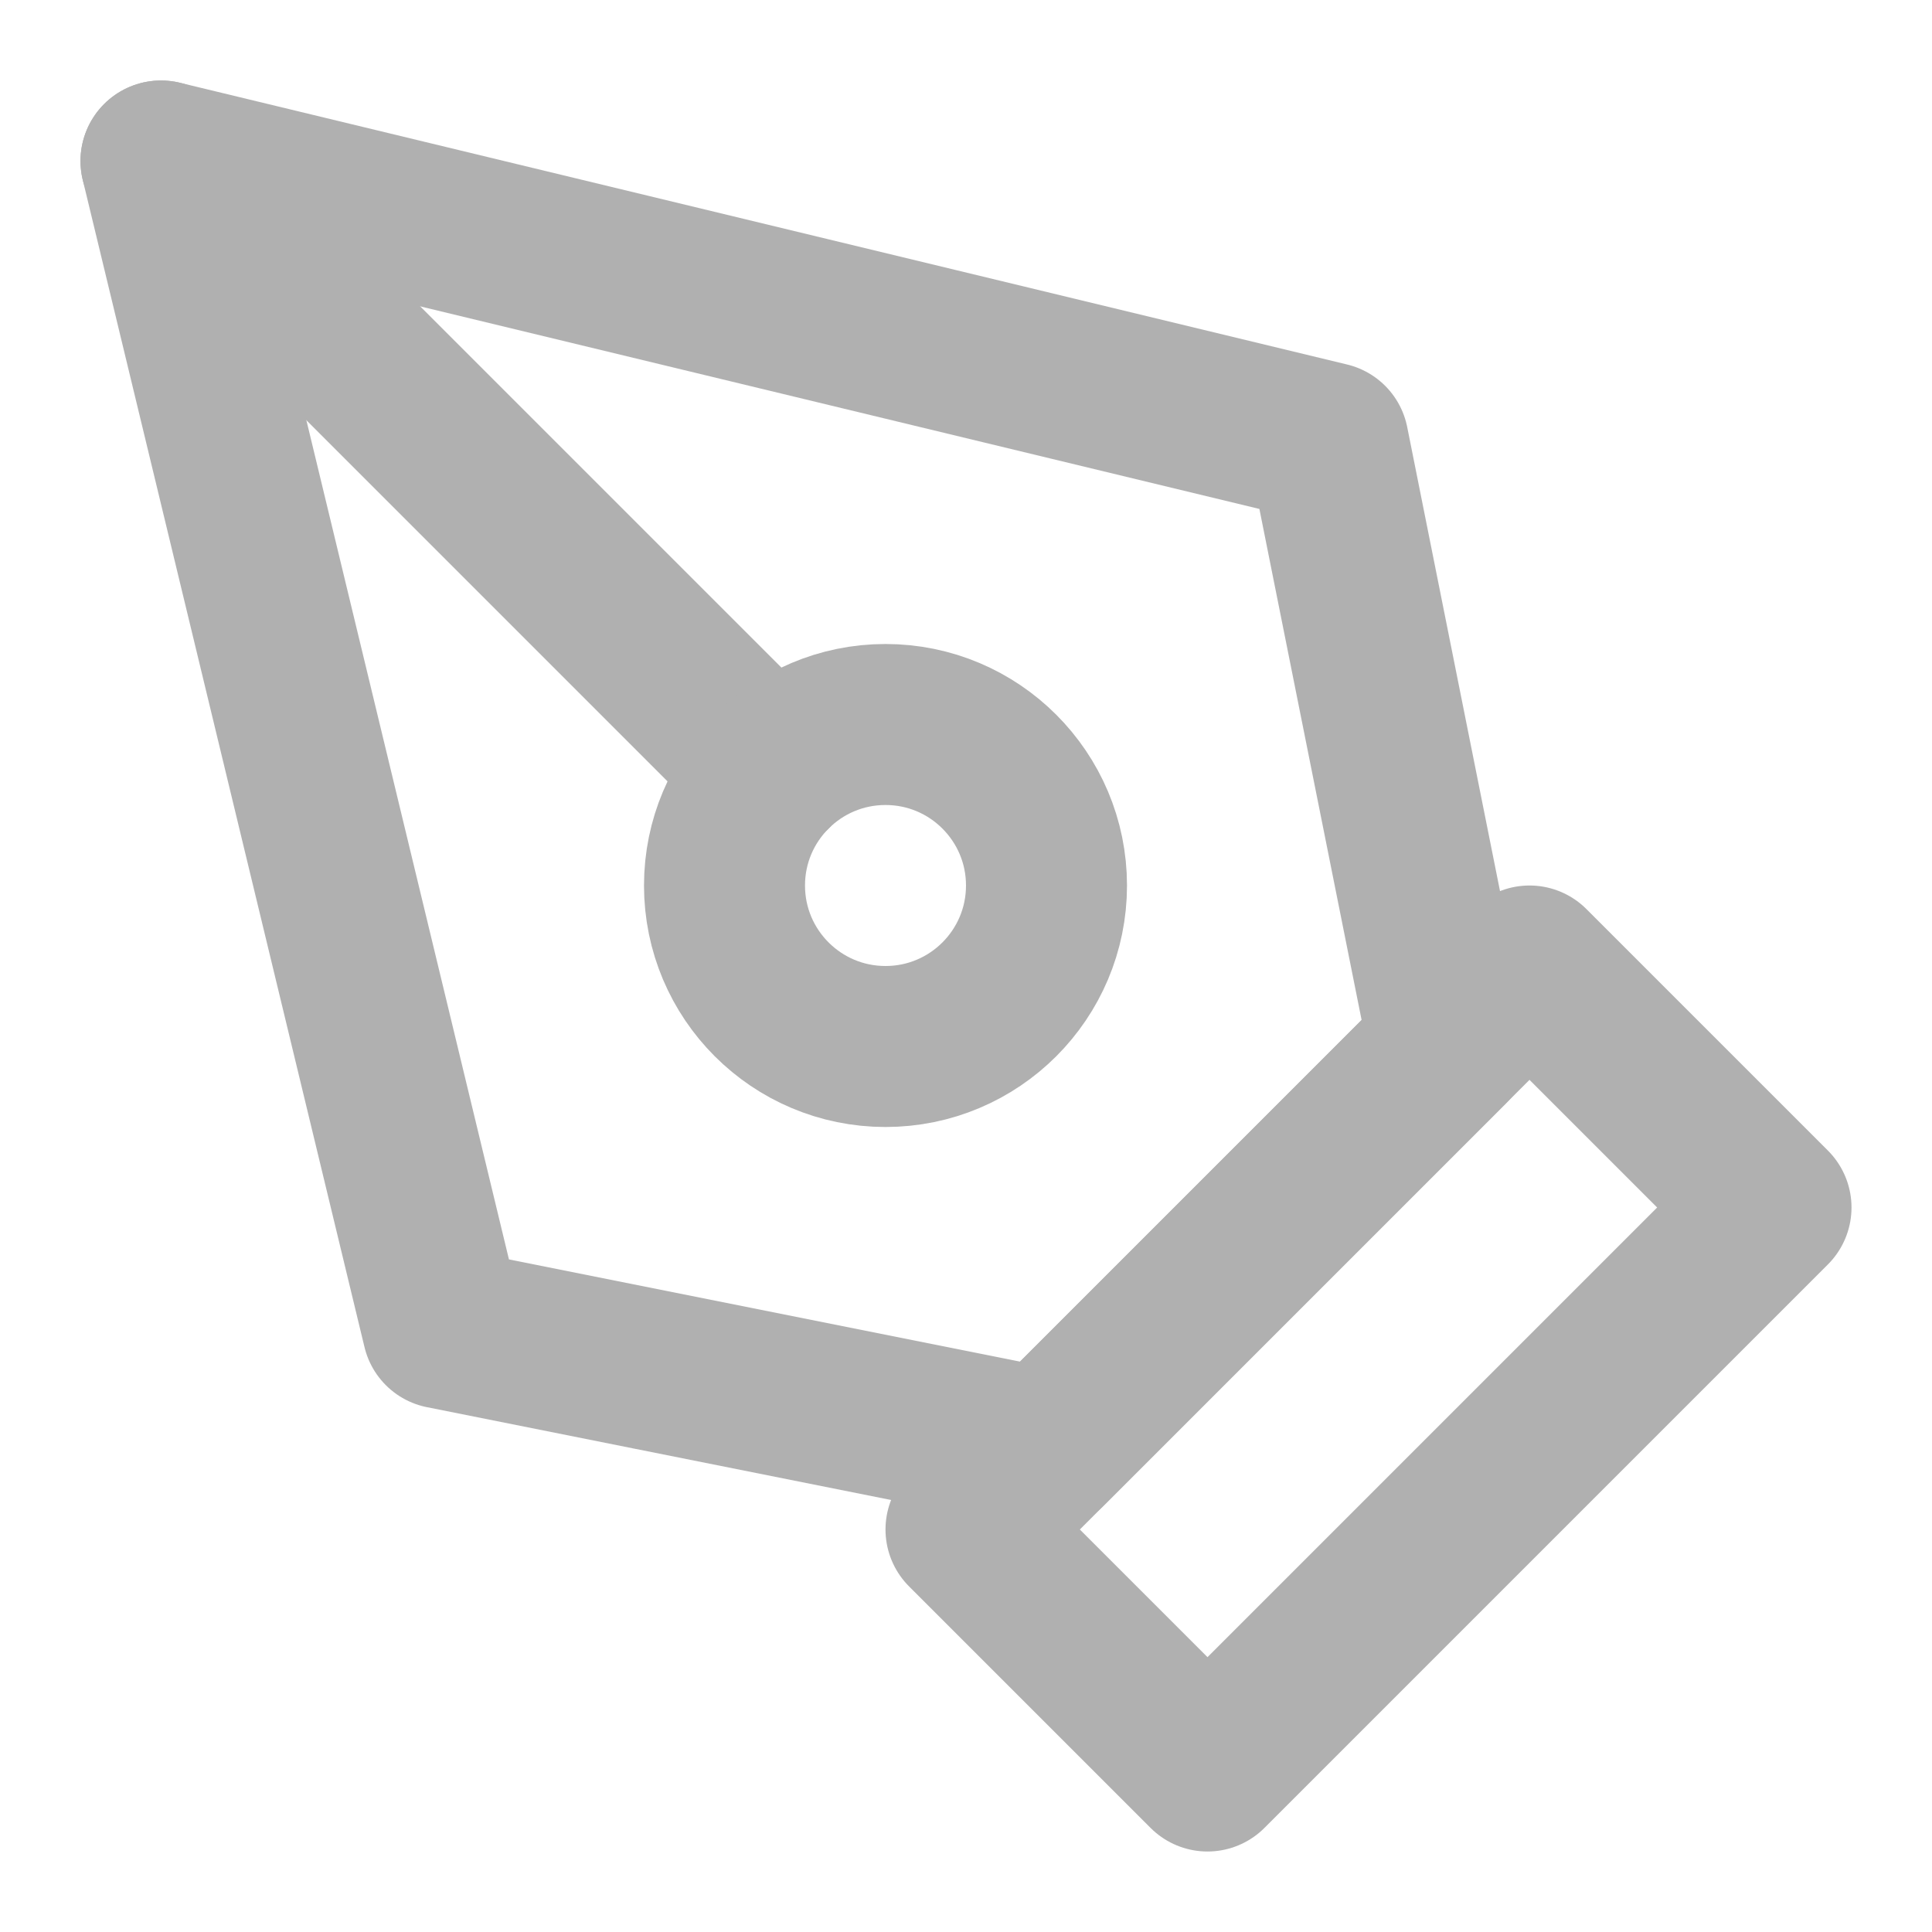
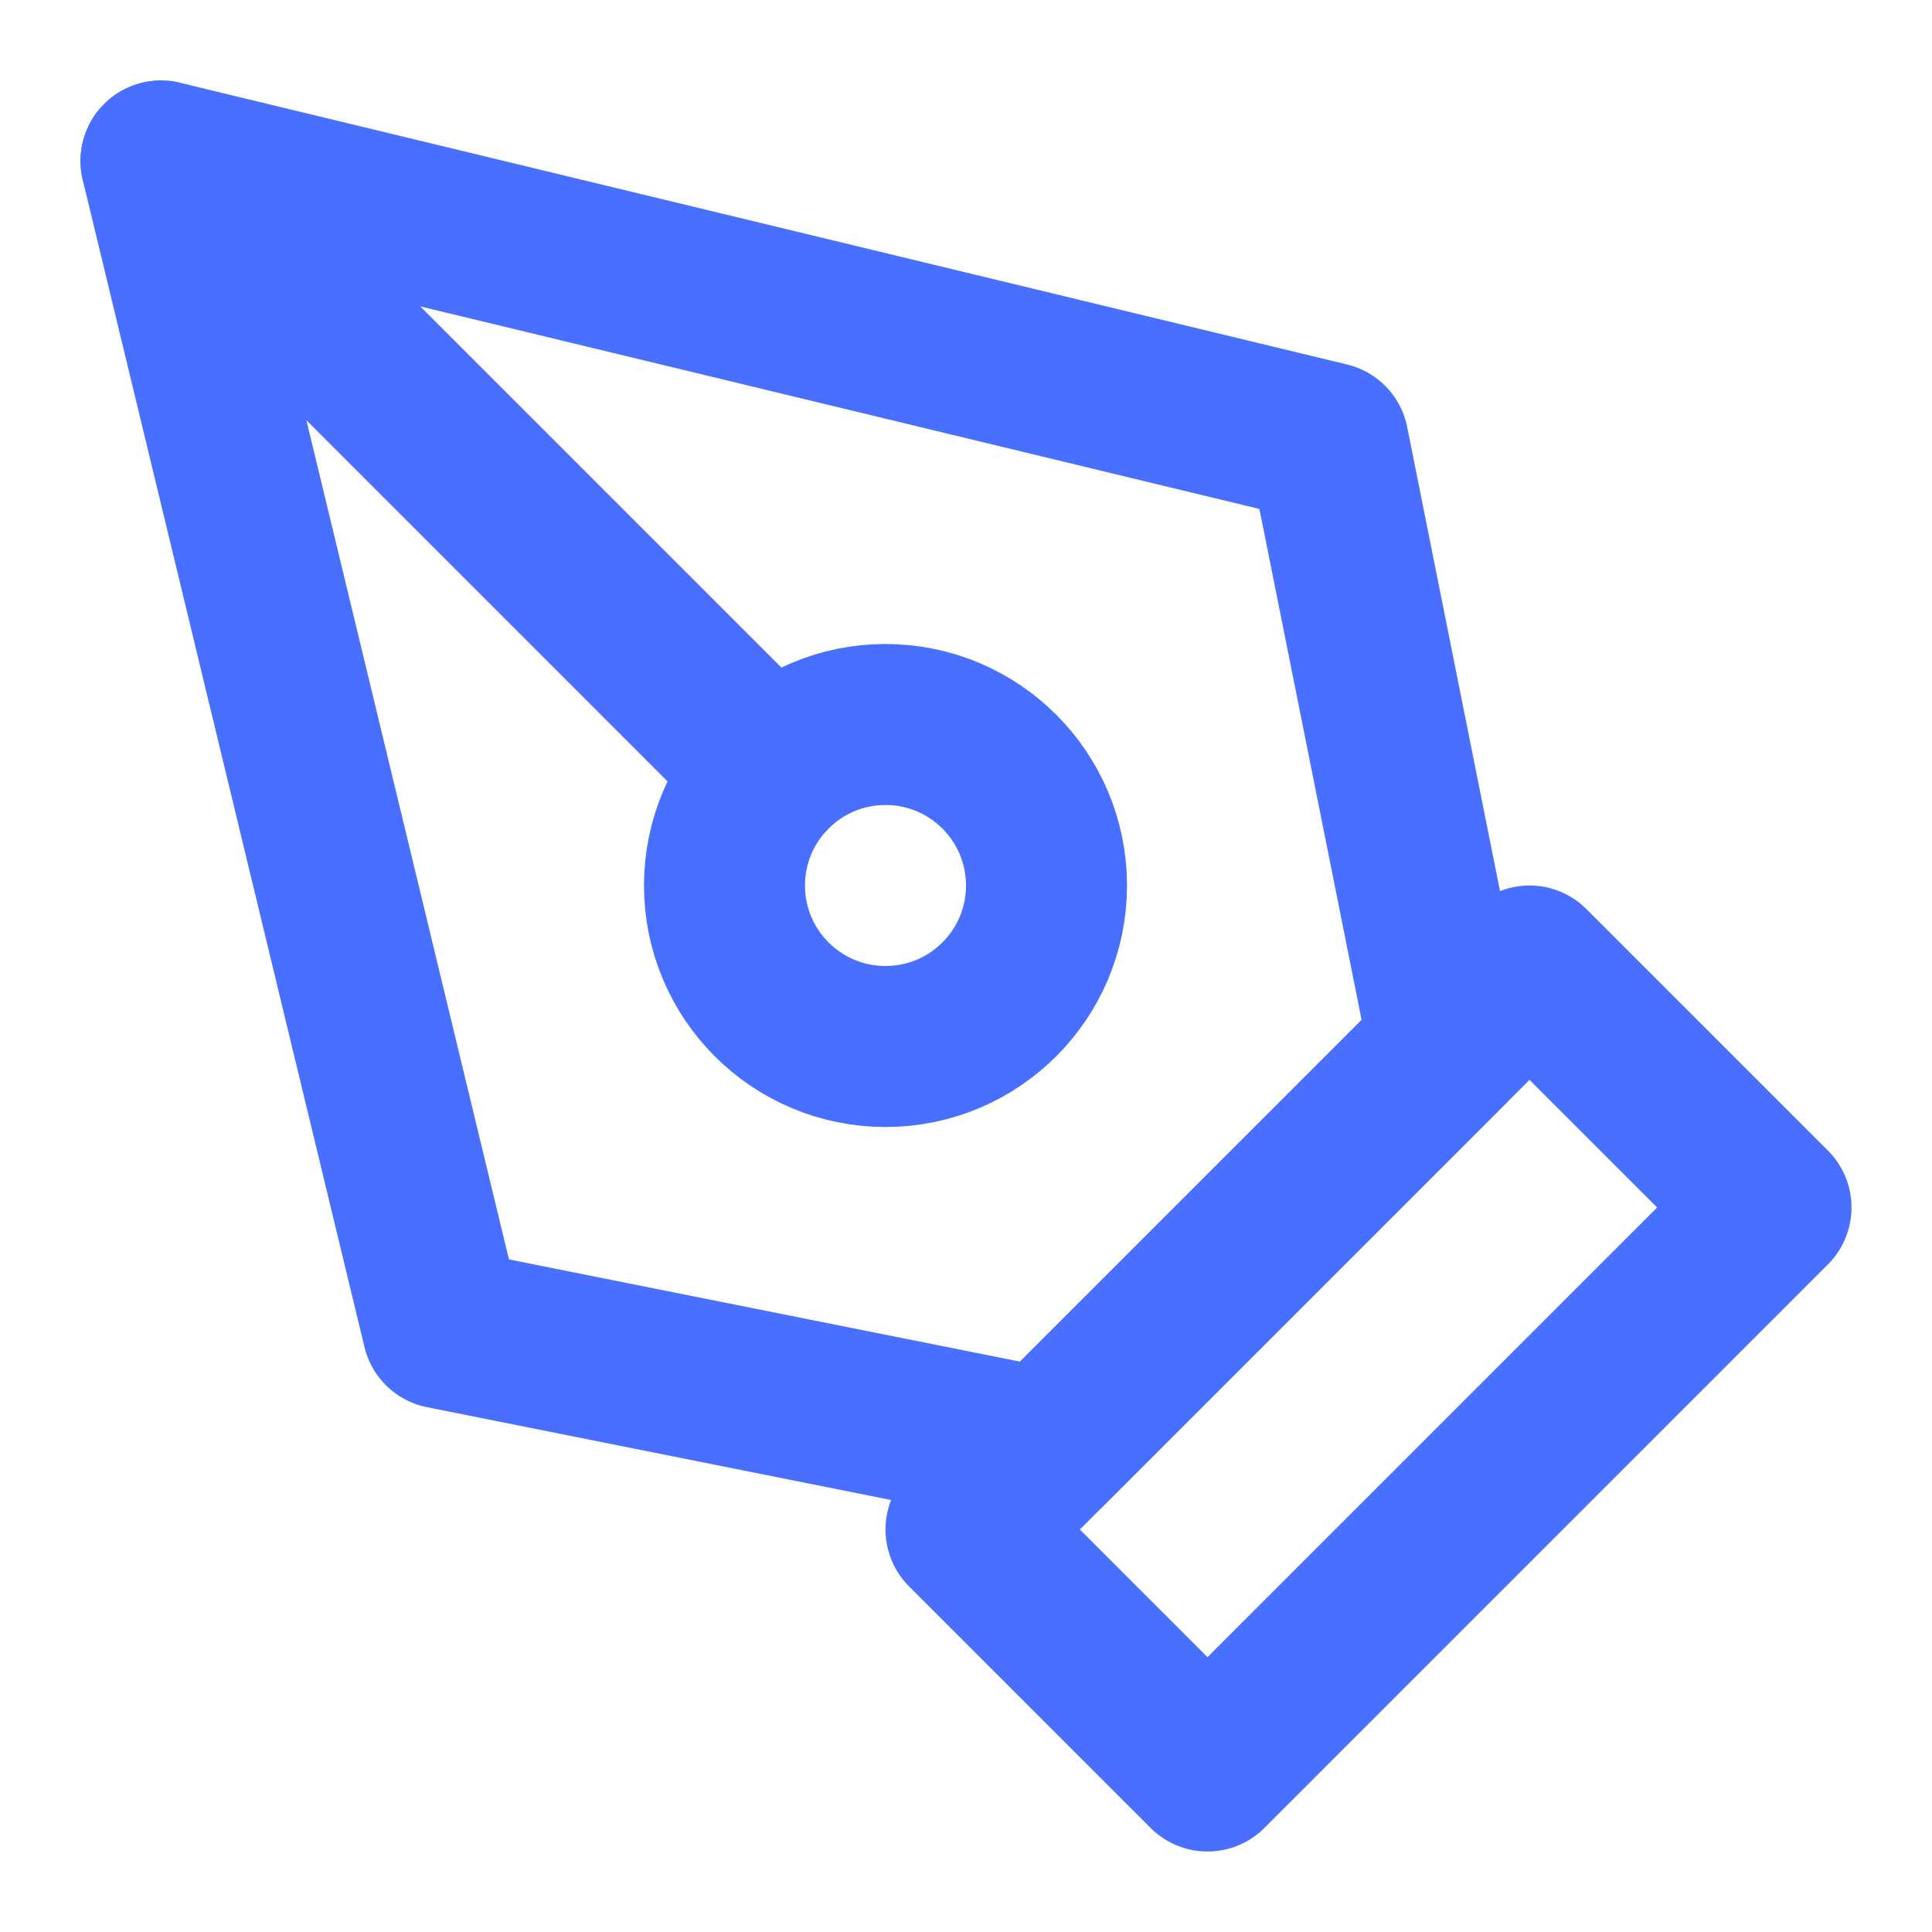
- <svg xmlns="http://www.w3.org/2000/svg" width="24" height="24" viewBox="0 0 24 24" fill="none" stroke="#b0b0b0" stroke-width="2" stroke-linecap="round" stroke-linejoin="round" class="feather feather-pen-tool">
+ <svg xmlns="http://www.w3.org/2000/svg" width="24" height="24" viewBox="0 0 24 24" fill="none" stroke="#486fff" stroke-width="2" stroke-linecap="round" stroke-linejoin="round" class="feather feather-pen-tool">
  <path d="M12 19l7-7 3 3-7 7-3-3z" />
  <path d="M18 13l-1.5-7.5L2 2l3.5 14.5L13 18l5-5z" />
  <path d="M2 2l7.586 7.586" />
  <circle cx="11" cy="11" r="2" />
</svg>
